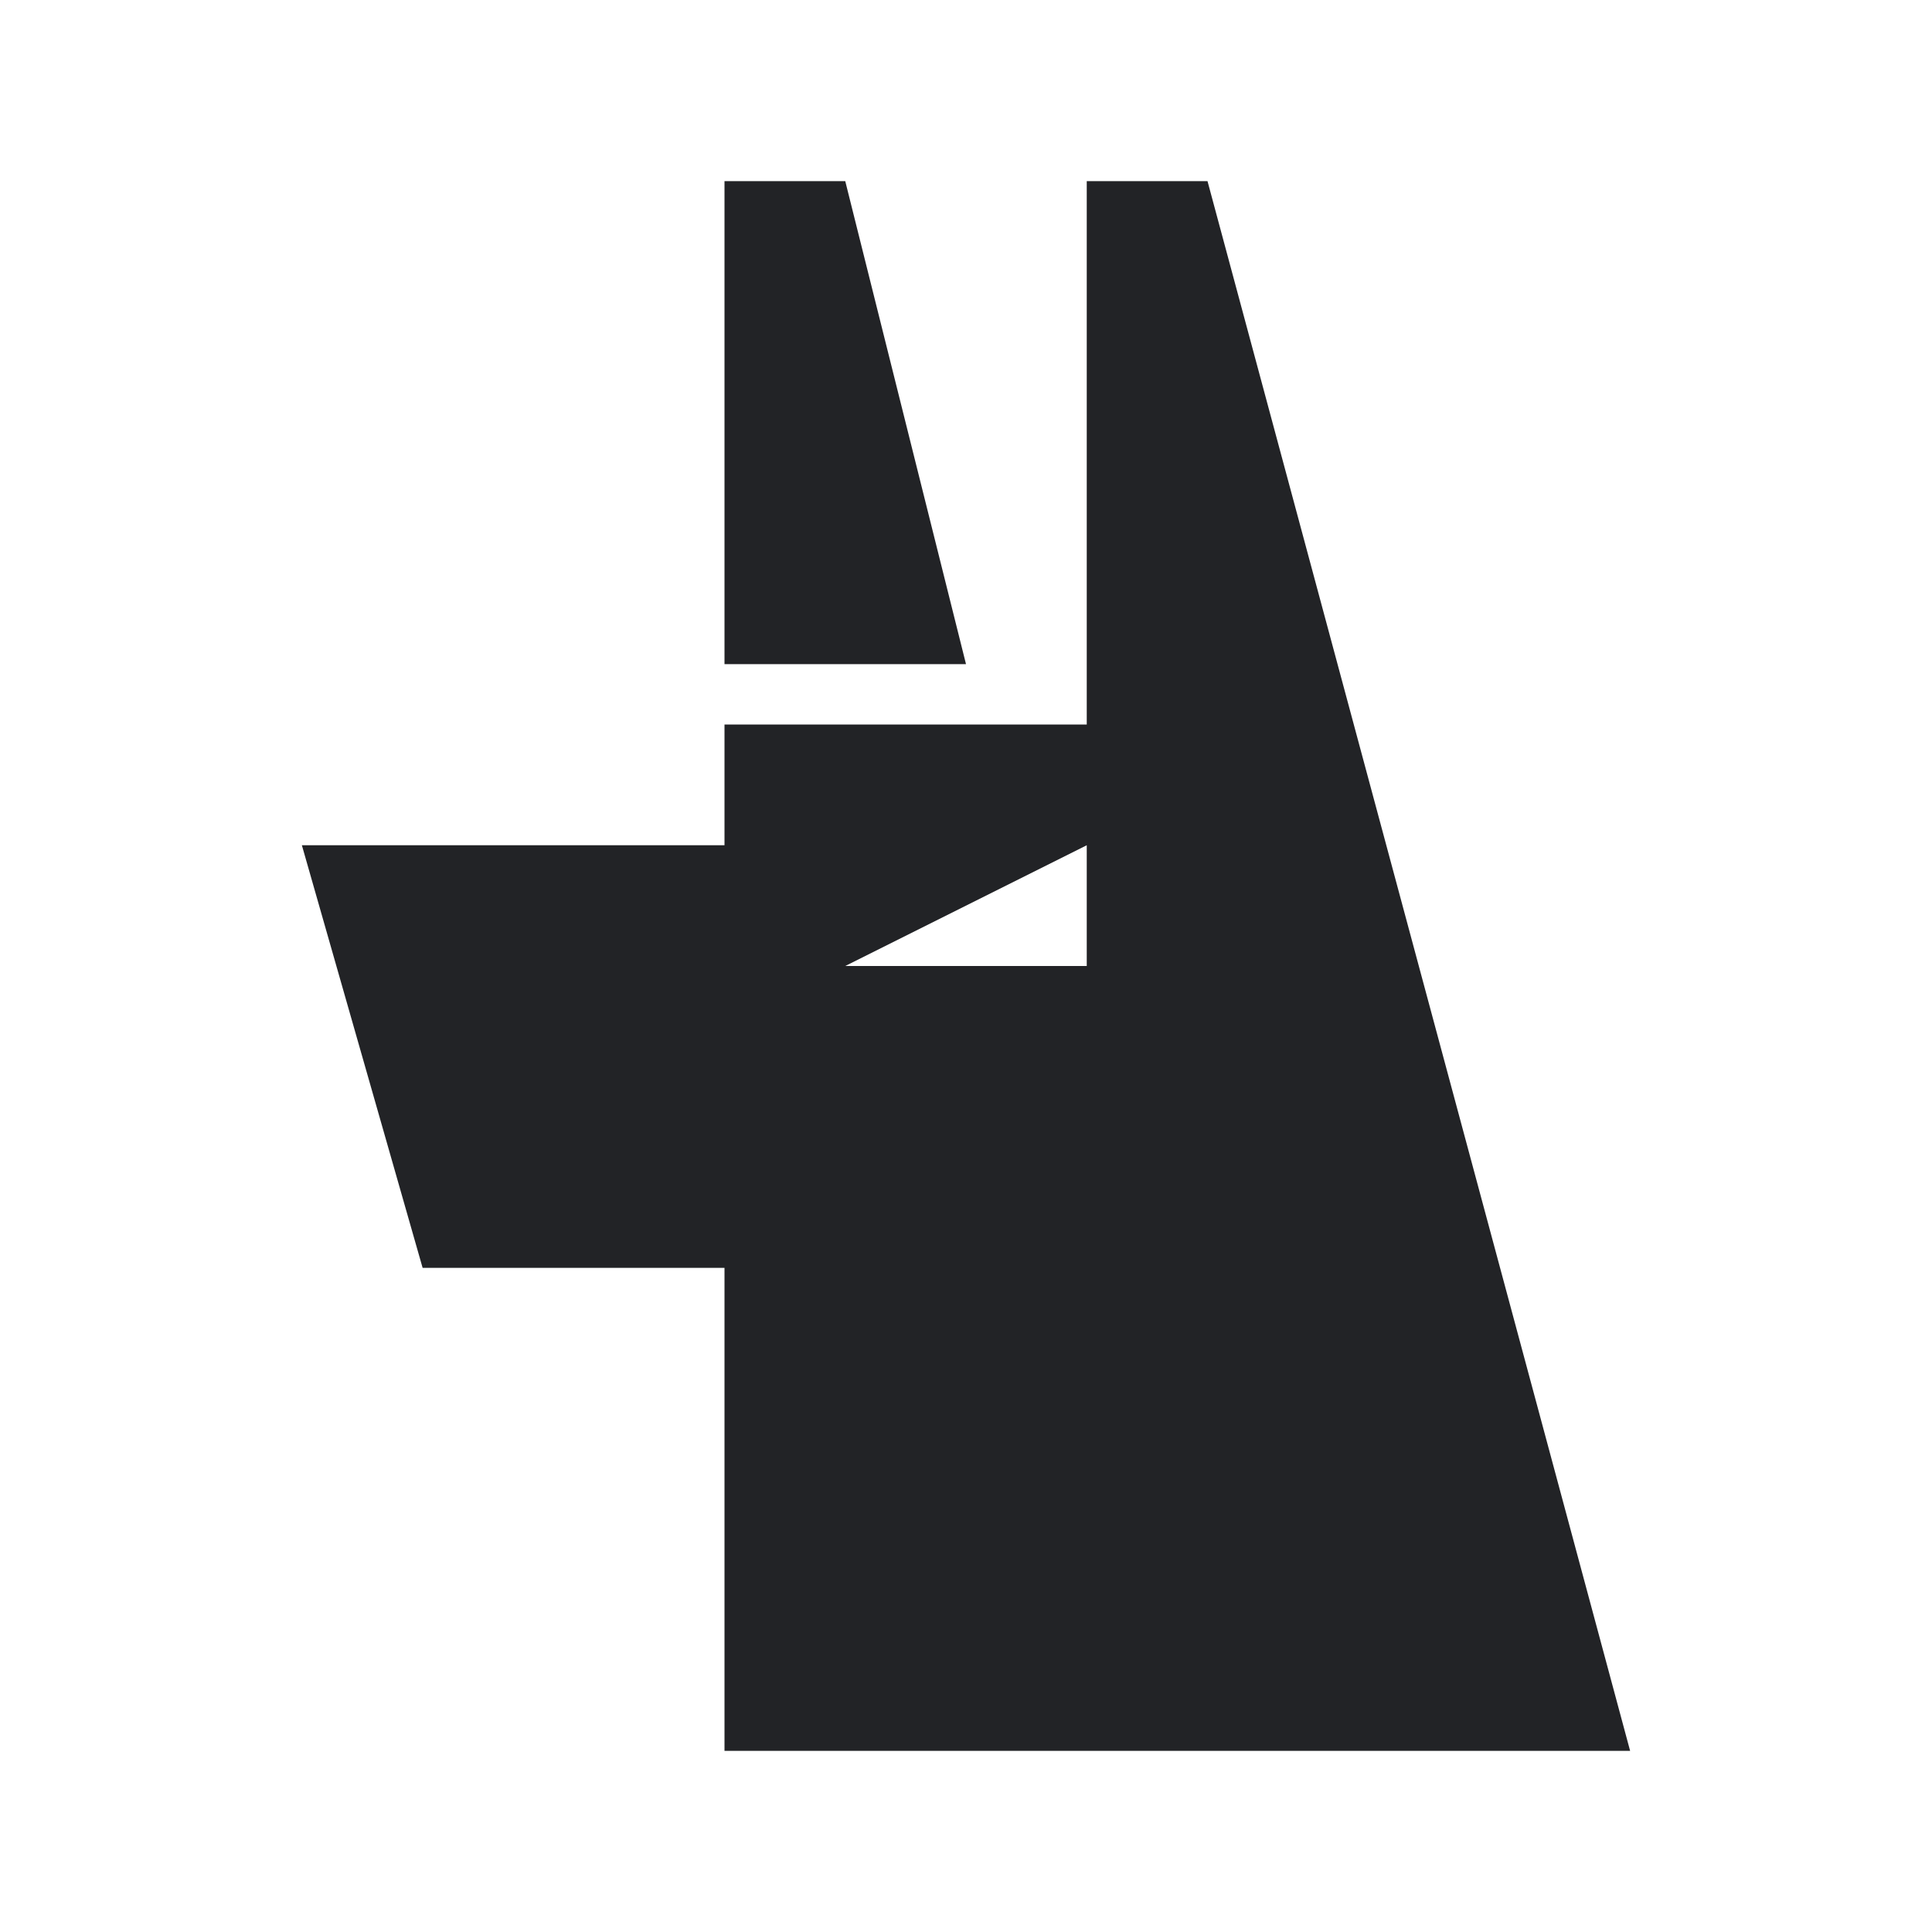
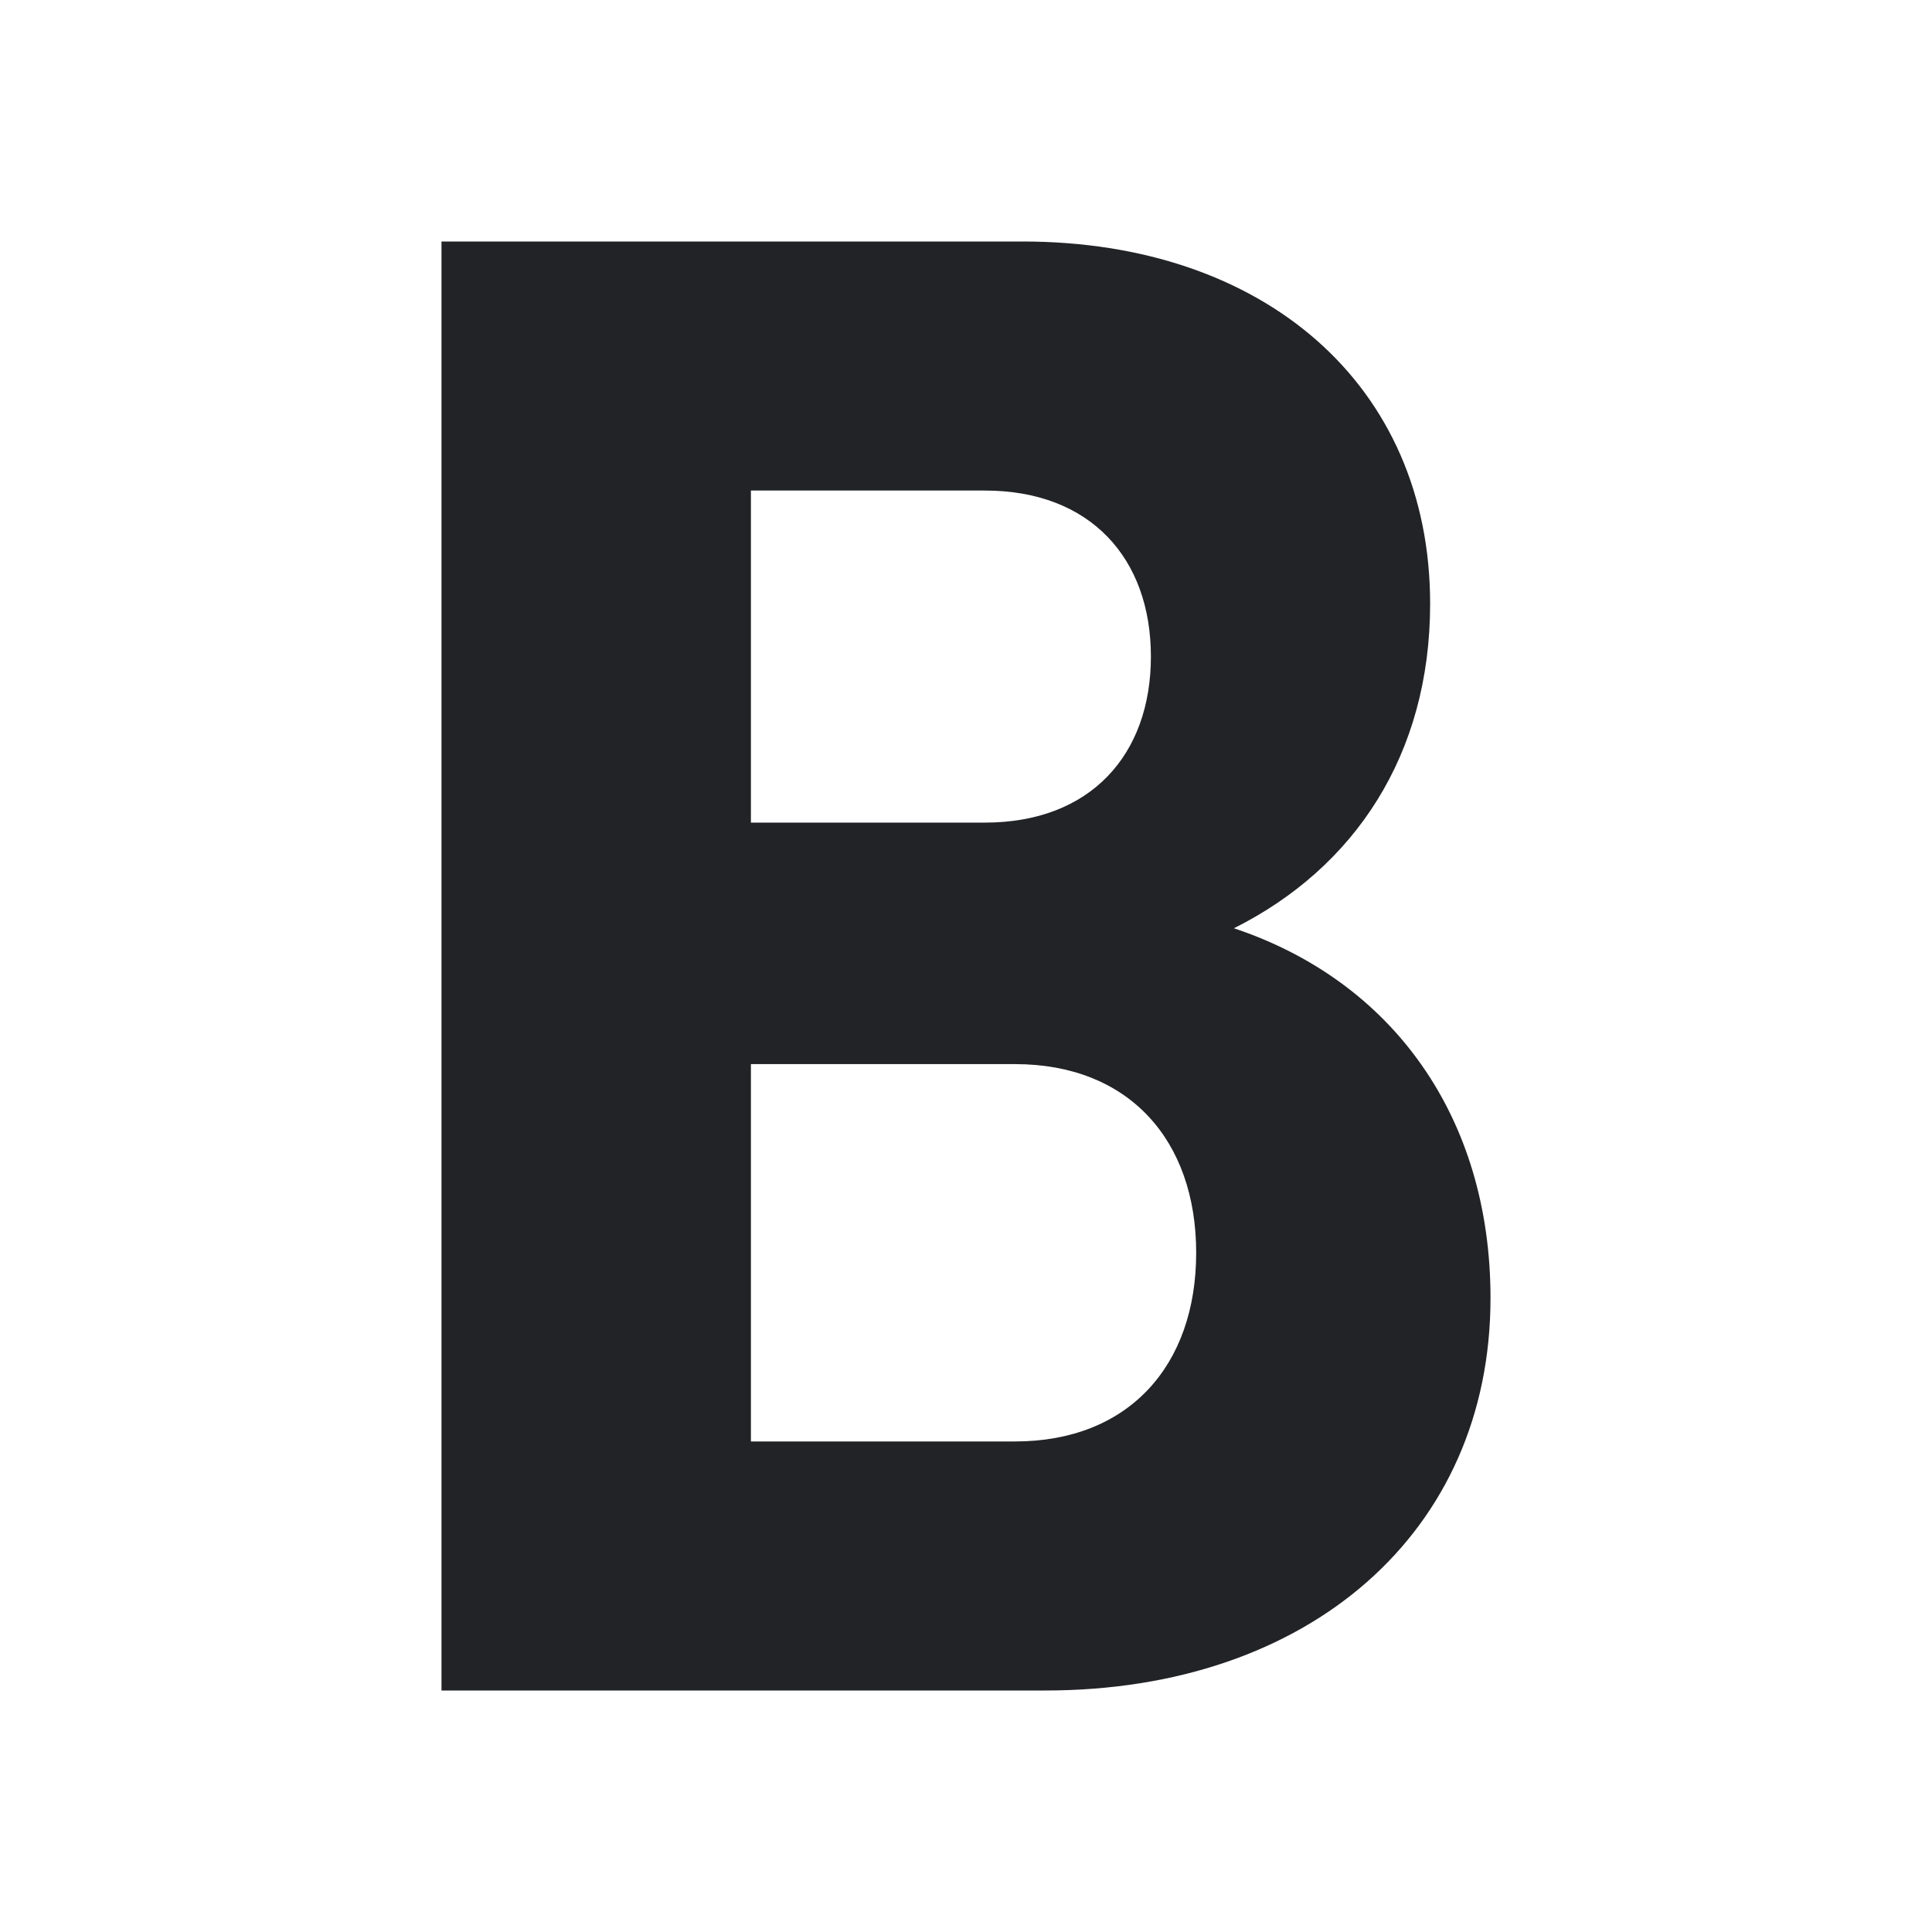
<svg xmlns="http://www.w3.org/2000/svg" width="512" height="512" viewBox="0 0 512 512" fill="none">
-   <path fill="#222326" fill-rule="evenodd" clip-rule="evenodd" d="M192 464V336H112L80 224H192V192H288V48H320L432 464H192Z M288 224L224 256H288V224Z M192 176V48H224L256 176H192Z" />
+   <path fill="#222326" fill-rule="evenodd" clip-rule="evenodd" d="M117 64H271C335 64 379 102 379 160C379 200 359 230 327 246C369 260 395 296 395 344C395 406 347 448 277 448H117Z M199 130V218H261C289 218 305 200 305 174C305 148 289 130 261 130Z M199 282V382H269C299 382 317 362 317 332C317 302 299 282 269 282Z" />
</svg>
